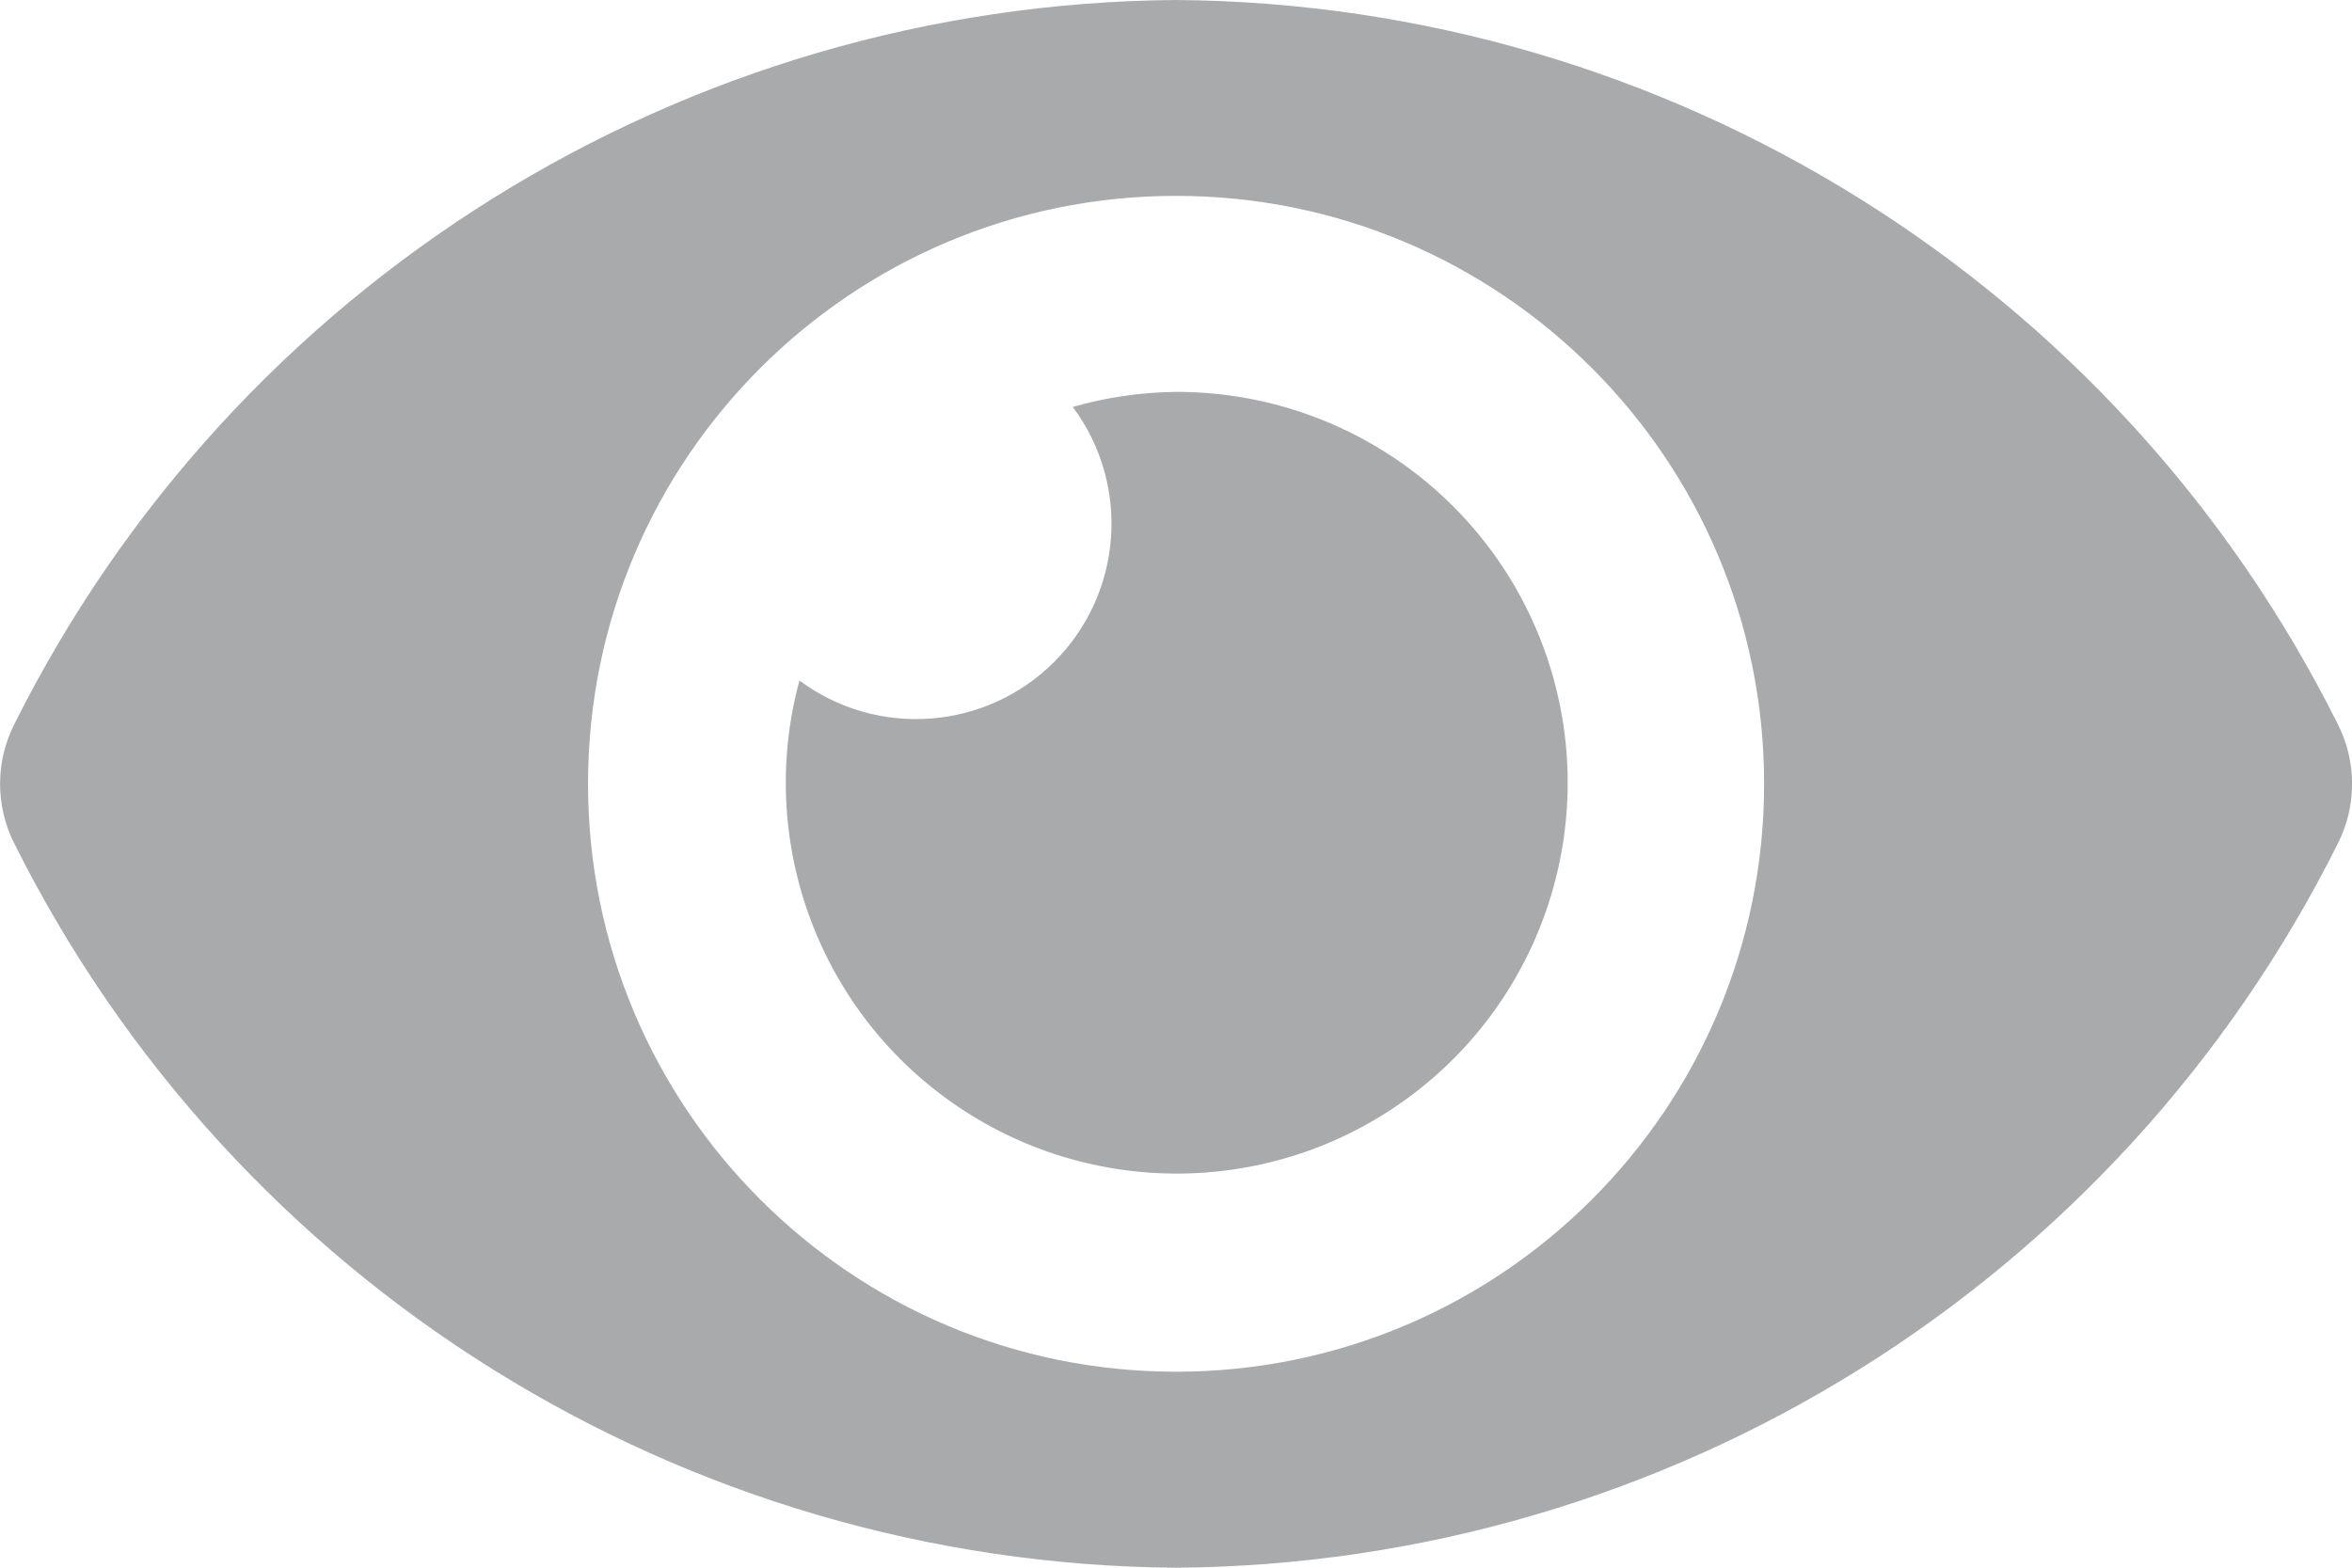
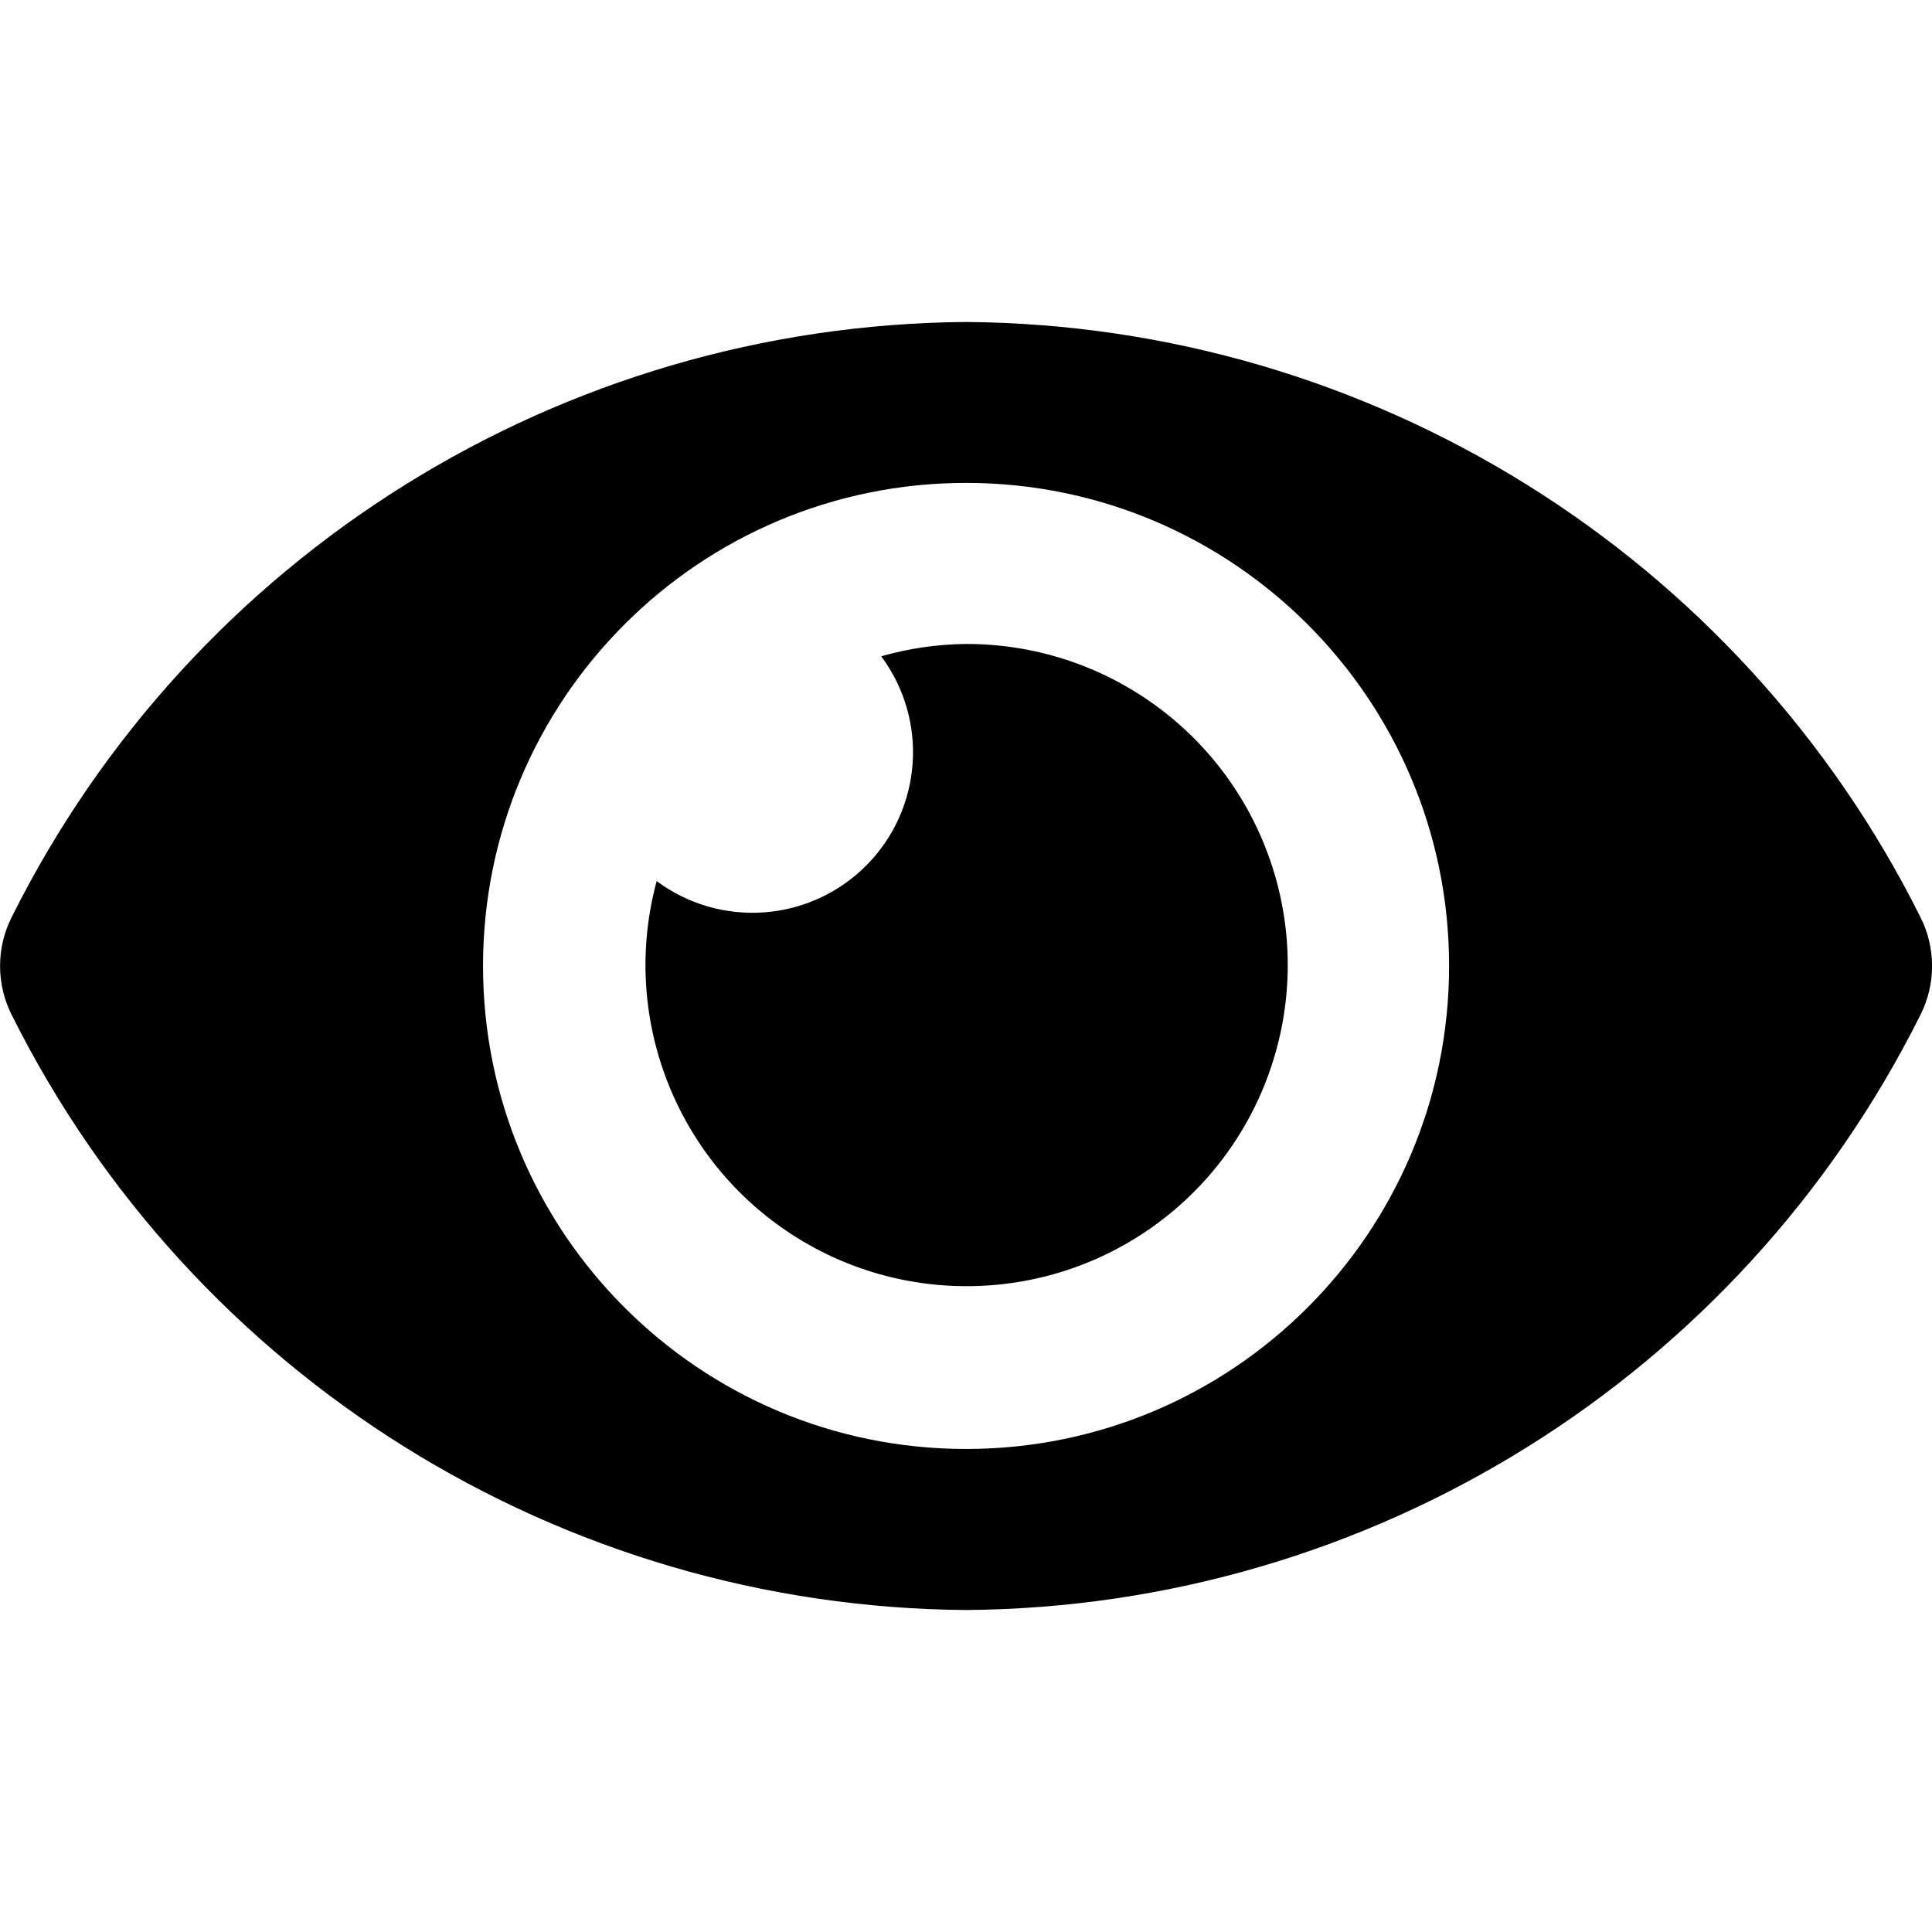
- <svg xmlns="http://www.w3.org/2000/svg" width="15.643" height="10.429" viewBox="0 0 15.643 10.429">
-   <defs>
-     <style>.a{fill:#a8aaac;}</style>
-   </defs>
-   <path class="a" d="M15.549,9.318A8.711,8.711,0,0,0,7.822,4.5,8.712,8.712,0,0,0,.095,9.318a.879.879,0,0,0,0,.793,8.711,8.711,0,0,0,7.727,4.818,8.712,8.712,0,0,0,7.727-4.818A.879.879,0,0,0,15.549,9.318ZM7.822,13.625a3.911,3.911,0,1,1,3.911-3.911A3.911,3.911,0,0,1,7.822,13.625Zm0-6.518a2.589,2.589,0,0,0-.687.1A1.3,1.3,0,0,1,5.317,9.027a2.6,2.6,0,1,0,2.5-1.92Z" transform="translate(0 -4.5)" />
+ <svg xmlns="http://www.w3.org/2000/svg" width="1em" height="1em" viewBox="0 0 15.643 10.429" fill="currentColor">
+   <path d="M15.549,9.318A8.711,8.711,0,0,0,7.822,4.5,8.712,8.712,0,0,0,.095,9.318a.879.879,0,0,0,0,.793,8.711,8.711,0,0,0,7.727,4.818,8.712,8.712,0,0,0,7.727-4.818A.879.879,0,0,0,15.549,9.318ZM7.822,13.625a3.911,3.911,0,1,1,3.911-3.911A3.911,3.911,0,0,1,7.822,13.625Zm0-6.518a2.589,2.589,0,0,0-.687.1A1.3,1.3,0,0,1,5.317,9.027a2.6,2.6,0,1,0,2.5-1.92Z" transform="translate(0 -4.5)" />
</svg>
